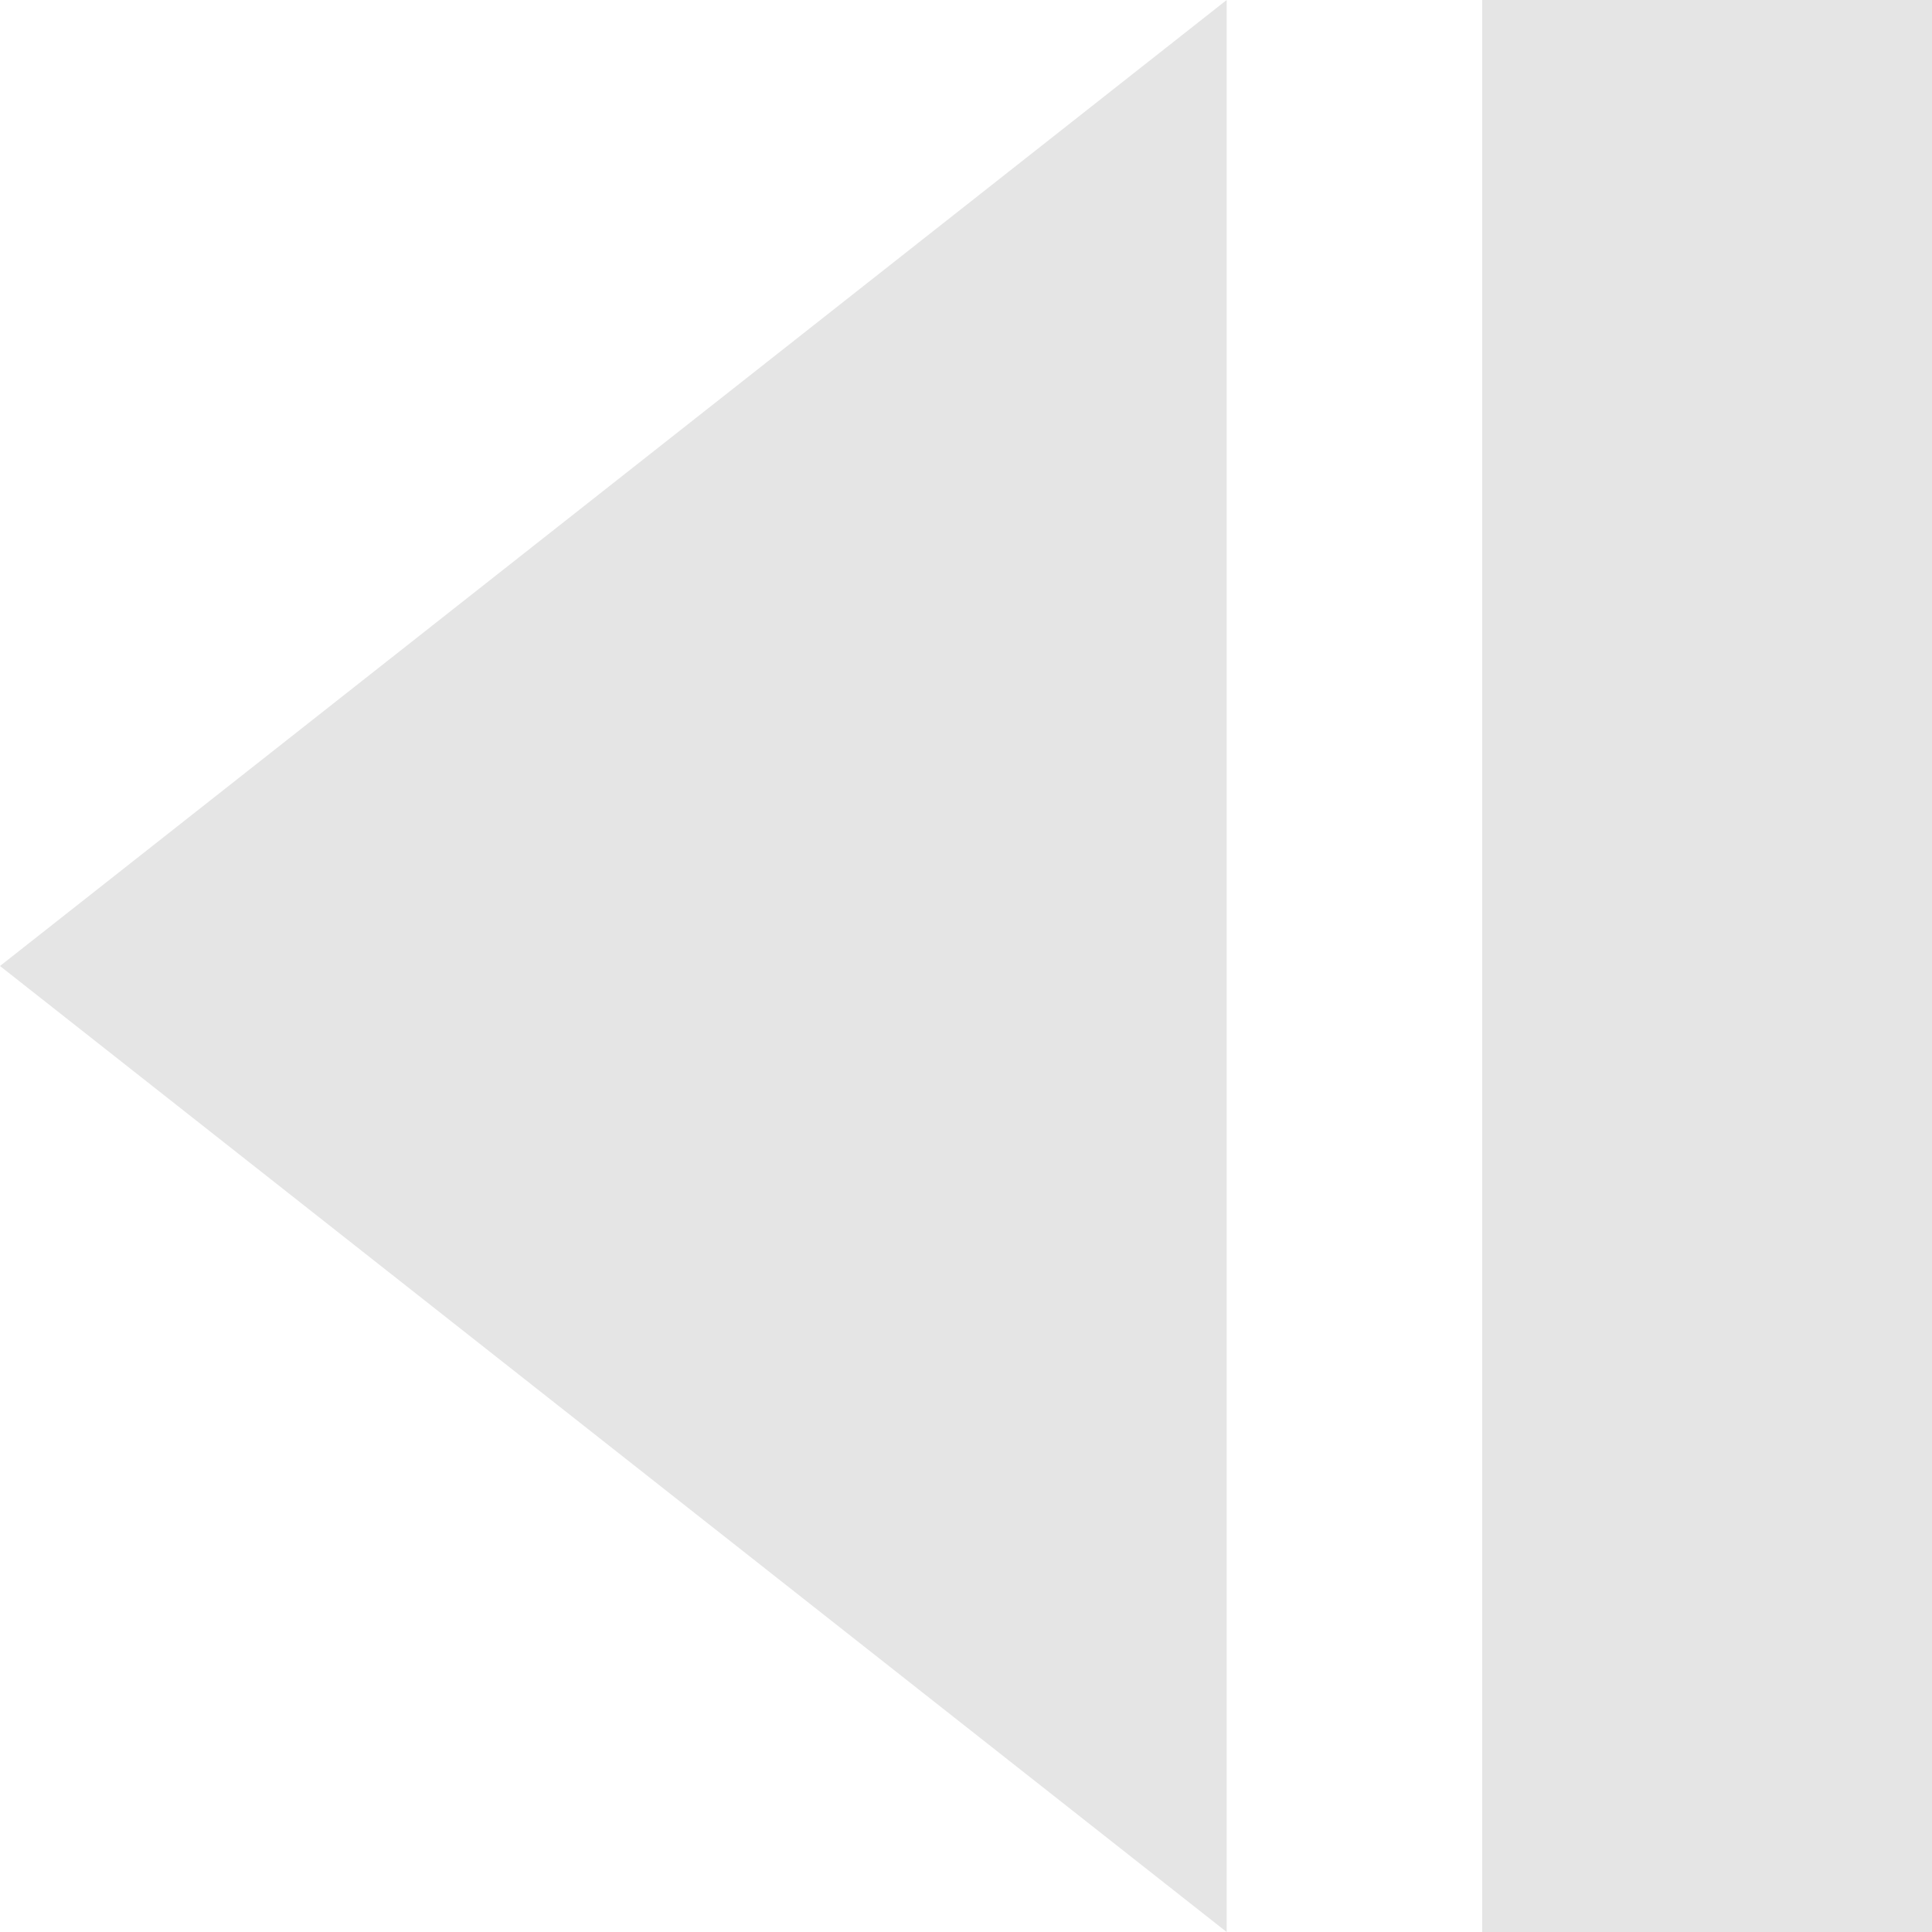
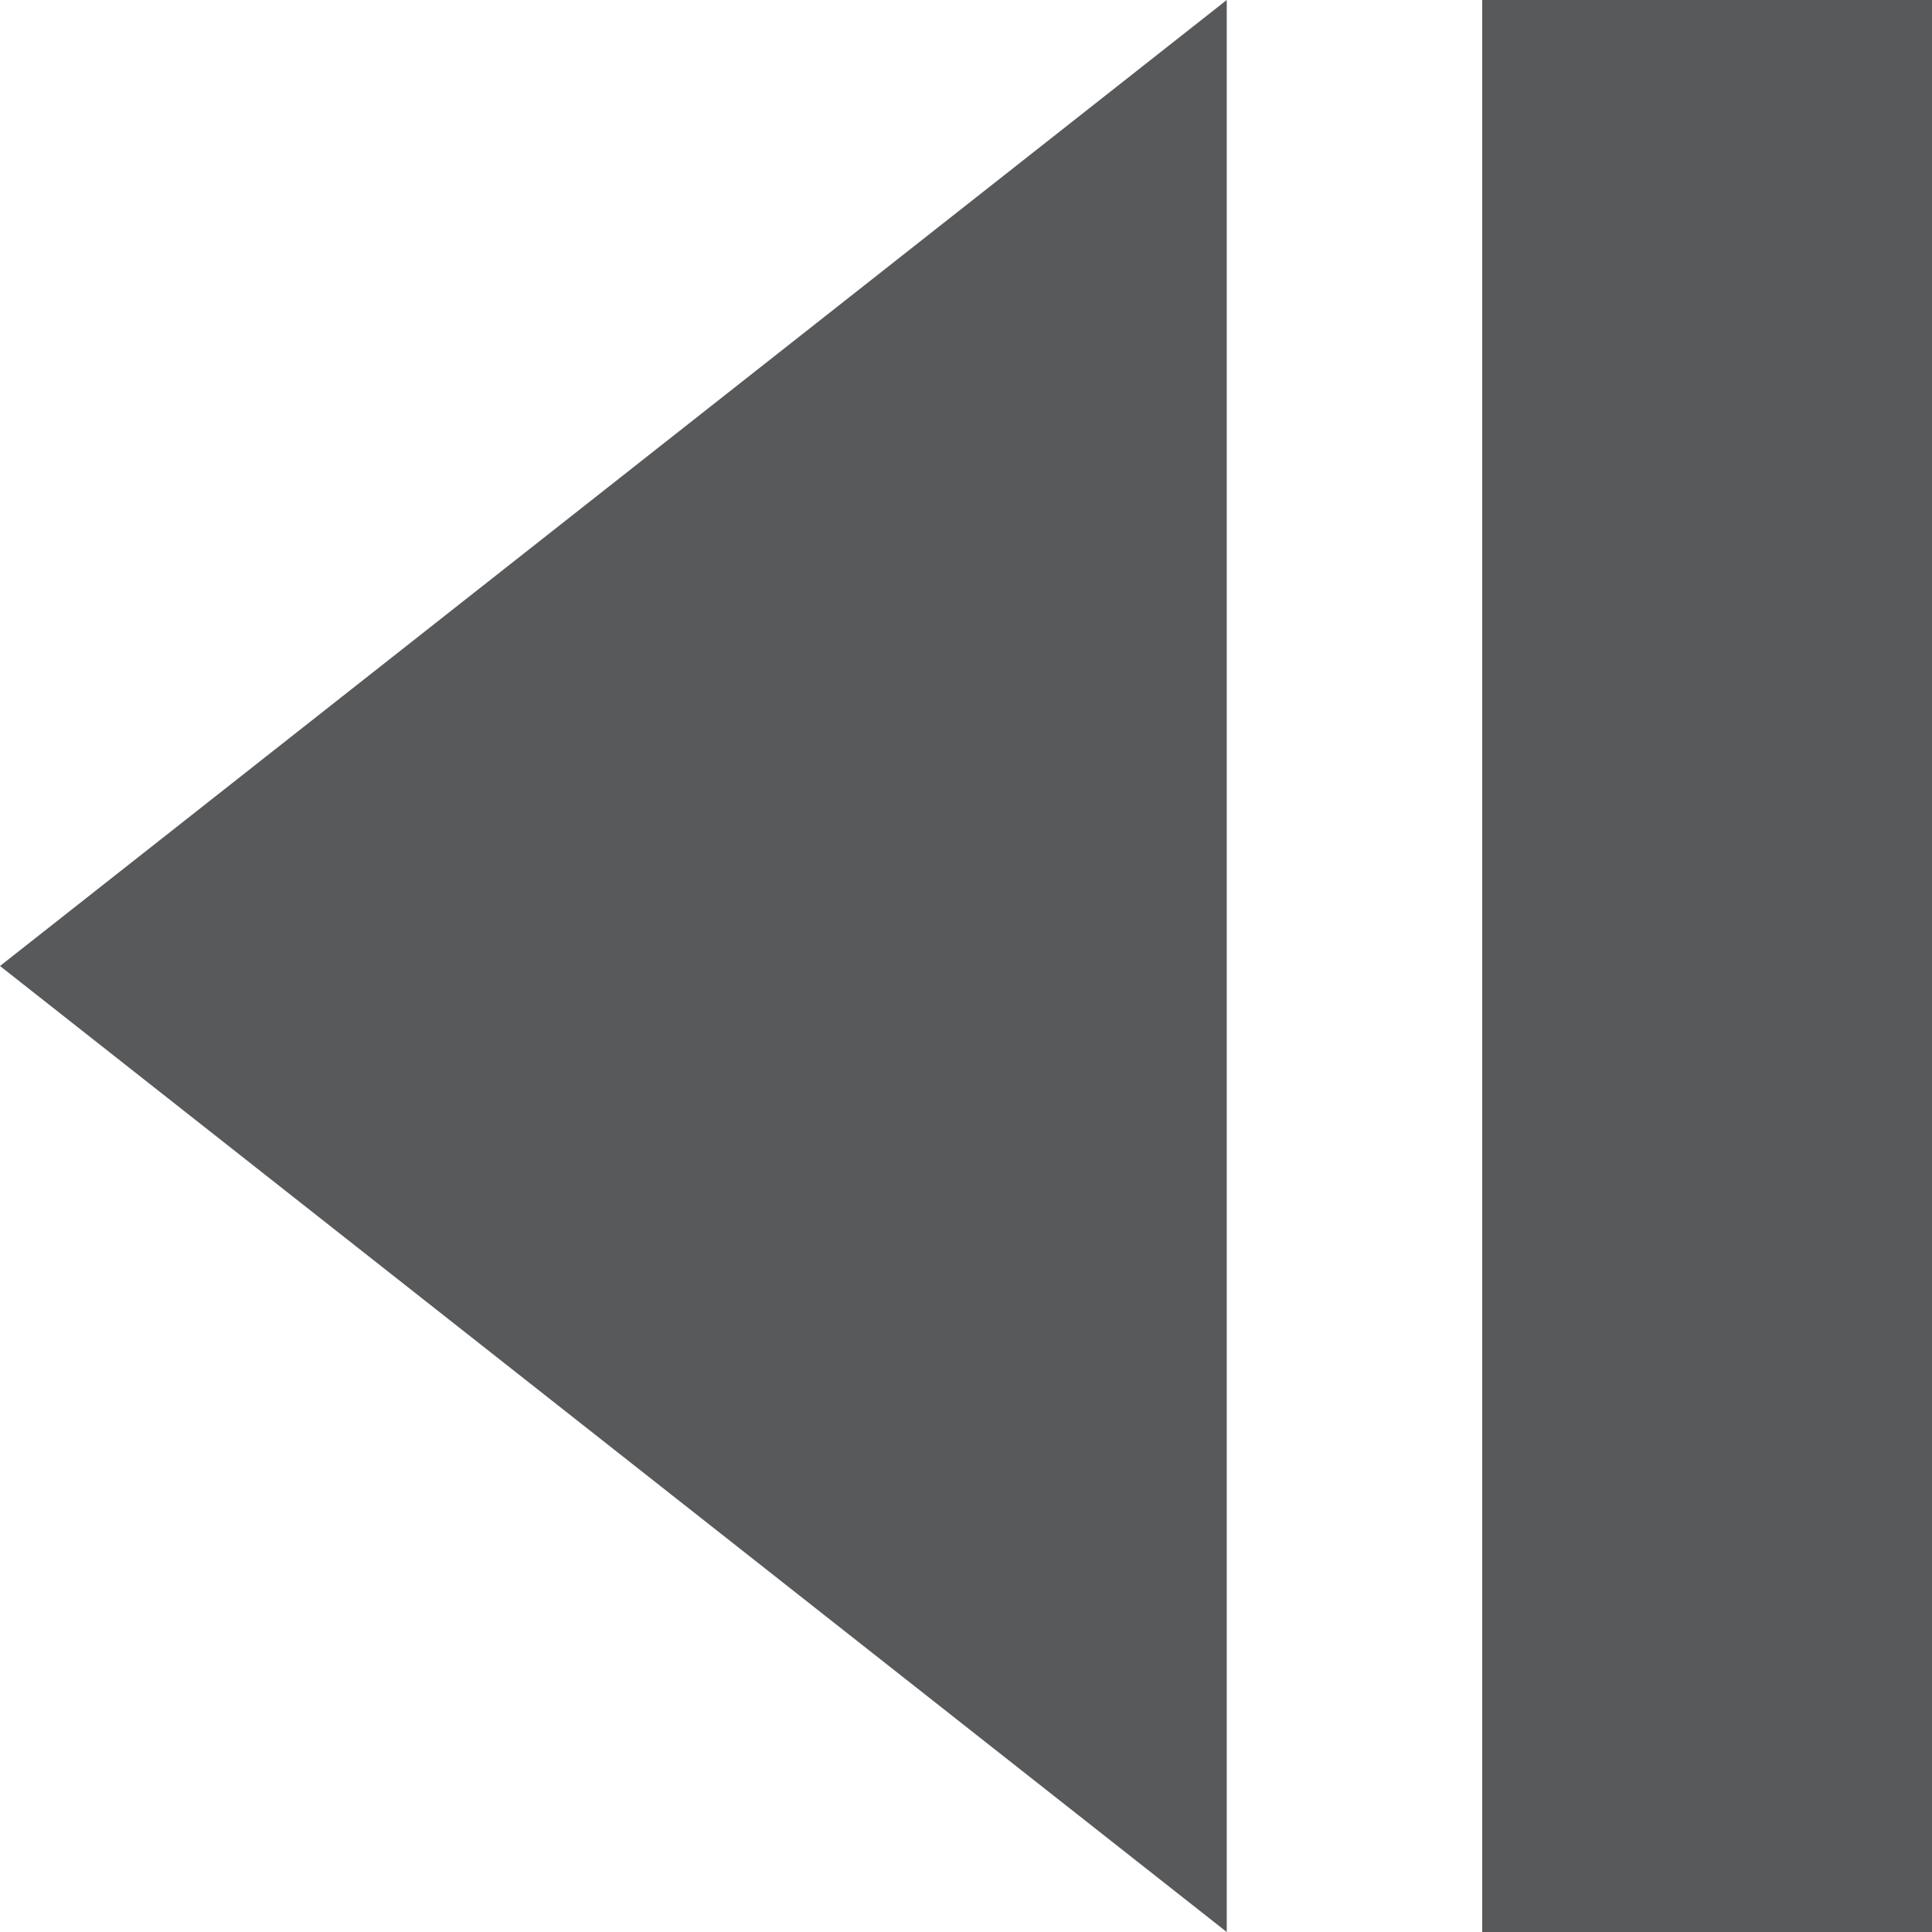
- <svg xmlns="http://www.w3.org/2000/svg" version="1.1" id="Layer_1" x="0px" y="0px" viewBox="0 0 512 512" style="enable-background:new 0 0 512 512;" xml:space="preserve">
-   <style type="text/css">
- 	.st0{fill:#E5E5E5;}
- </style>
-   <polygon class="st0" points="325.08,0 325.08,512 0,256 " />
-   <rect x="392.8" y="0" class="st0" width="119.2" height="512" />
+ <svg xmlns="http://www.w3.org/2000/svg" id="Layer_1" data-name="Layer 1" version="1.1" viewBox="0 0 512 512">
+   <defs>
+     <style>
+       .cls-1 {
+         fill: #58595b;
+         stroke-width: 0px;
+       }
+     </style>
+   </defs>
+   <polygon class="cls-1" points="325.1 0 325.1 512 0 256 325.1 0" />
+   <rect class="cls-1" x="392.8" width="119.2" height="512" />
</svg>
